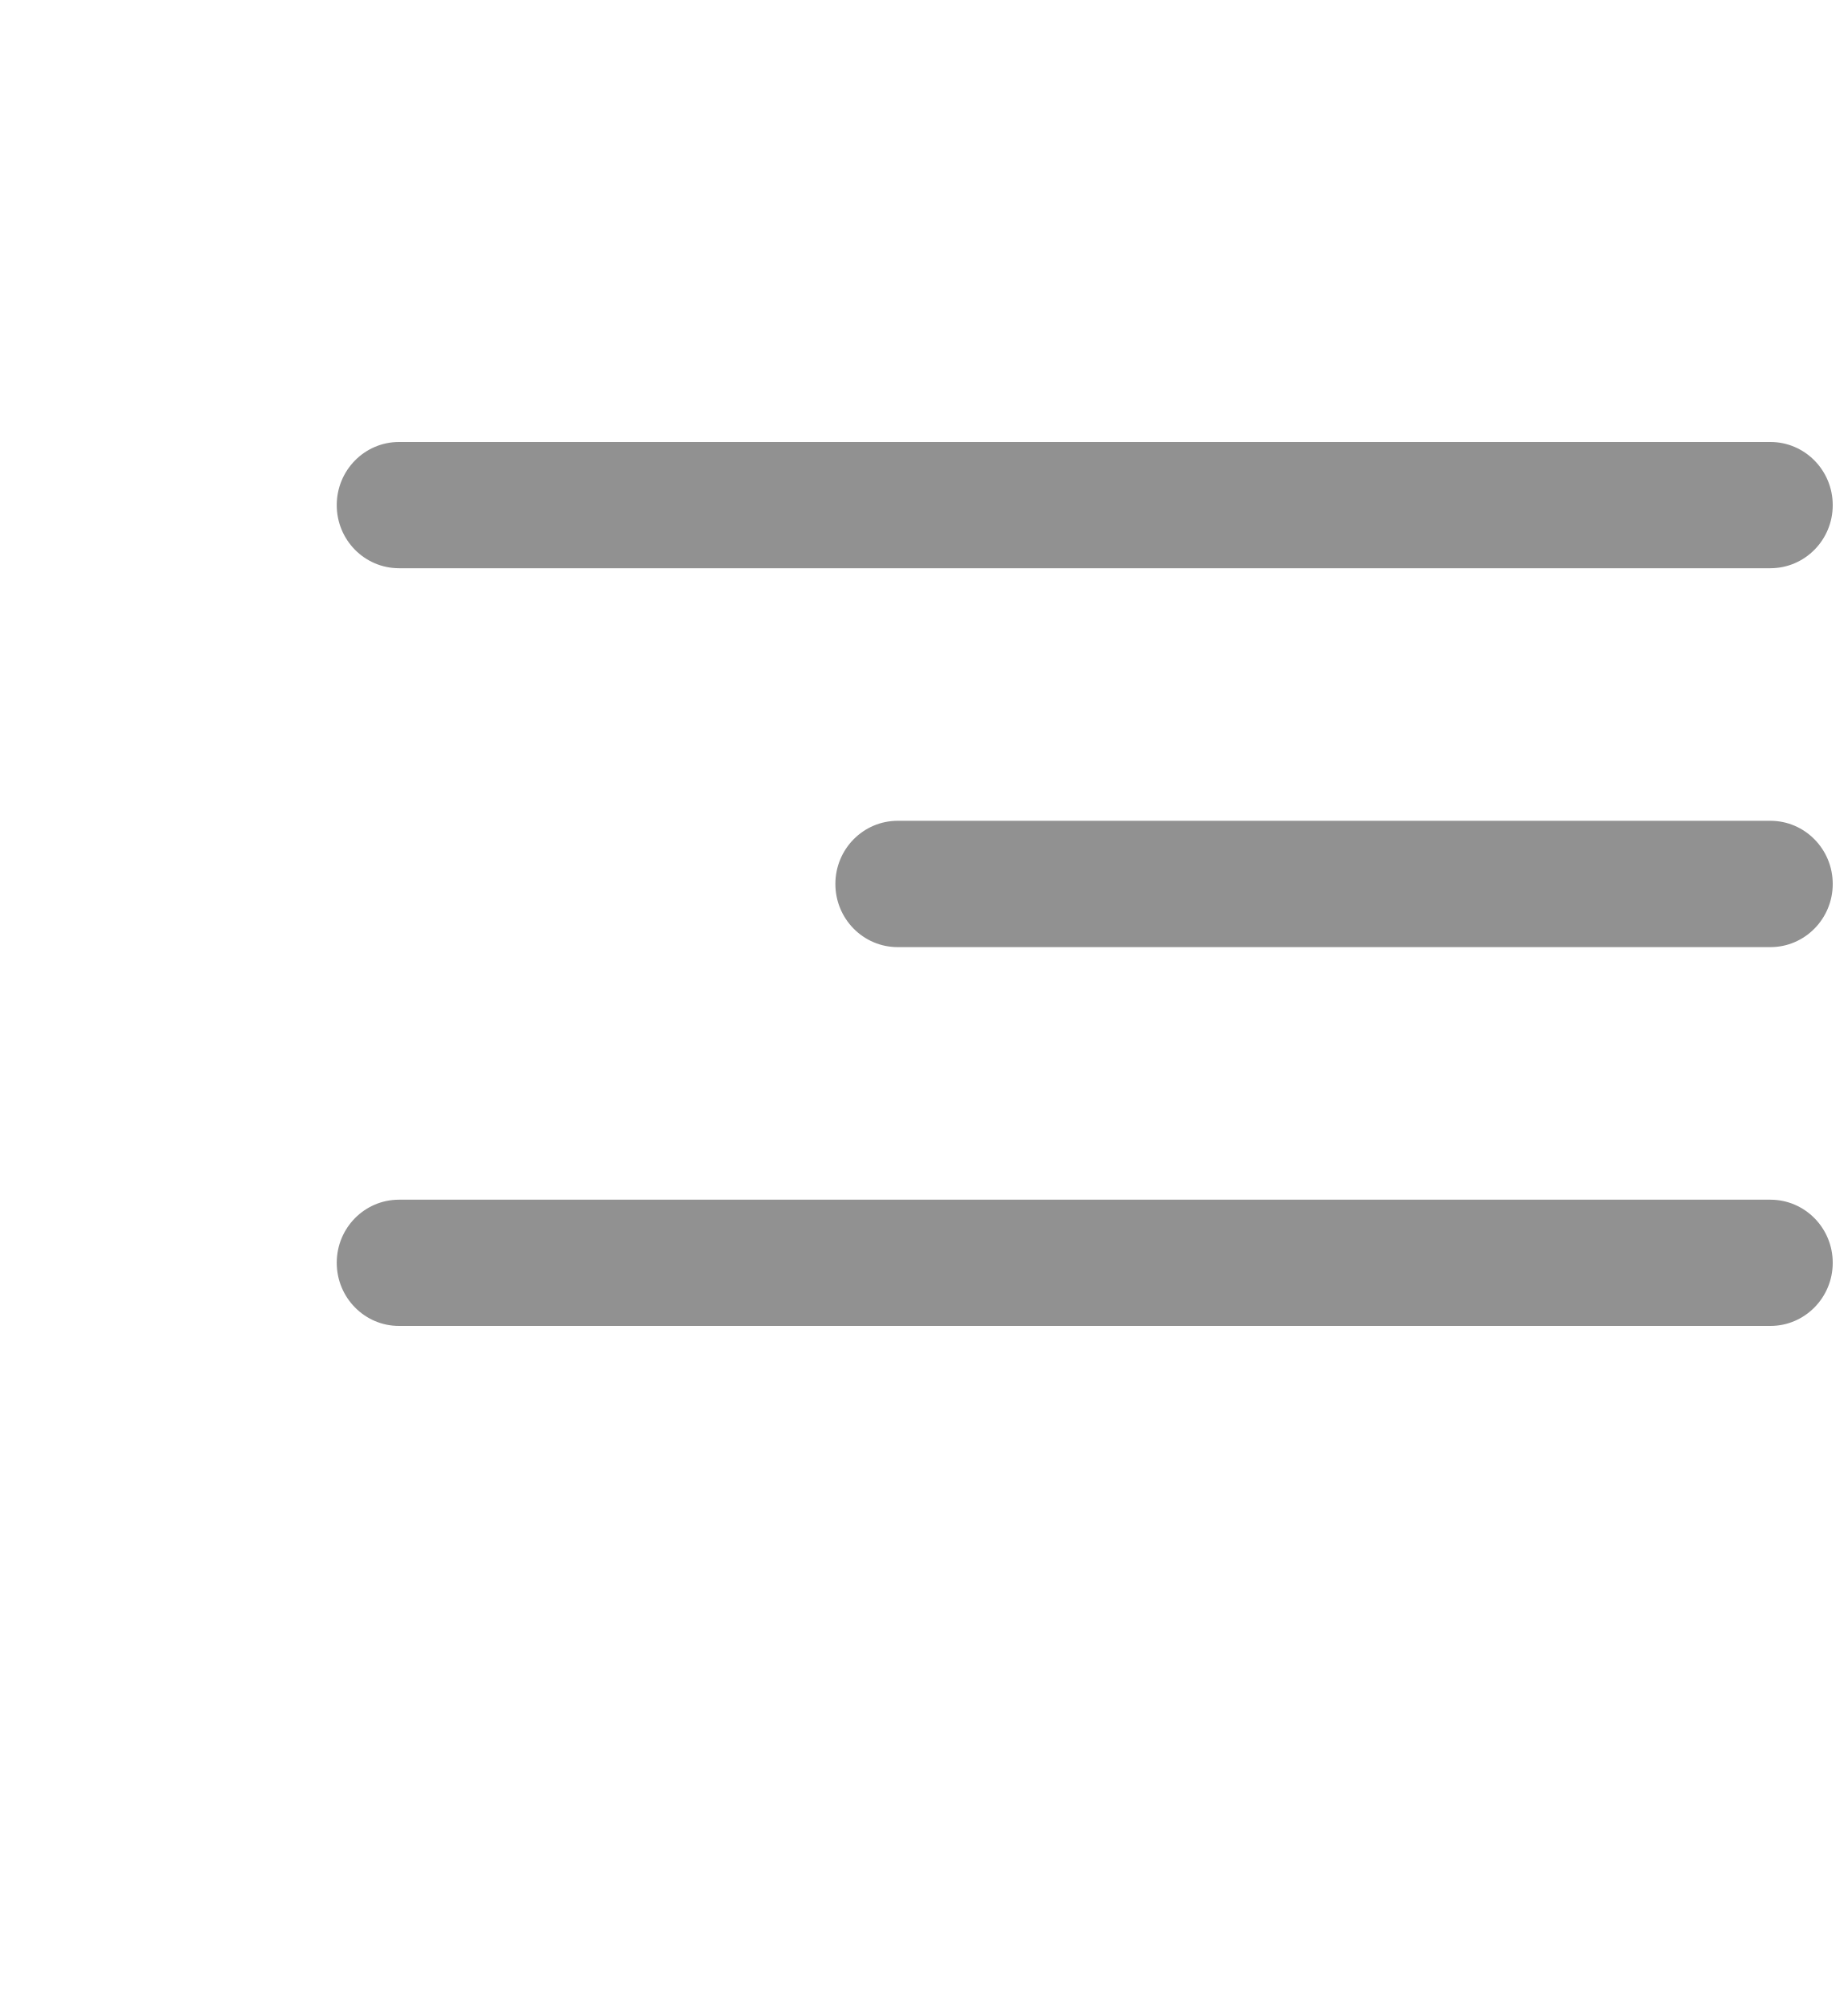
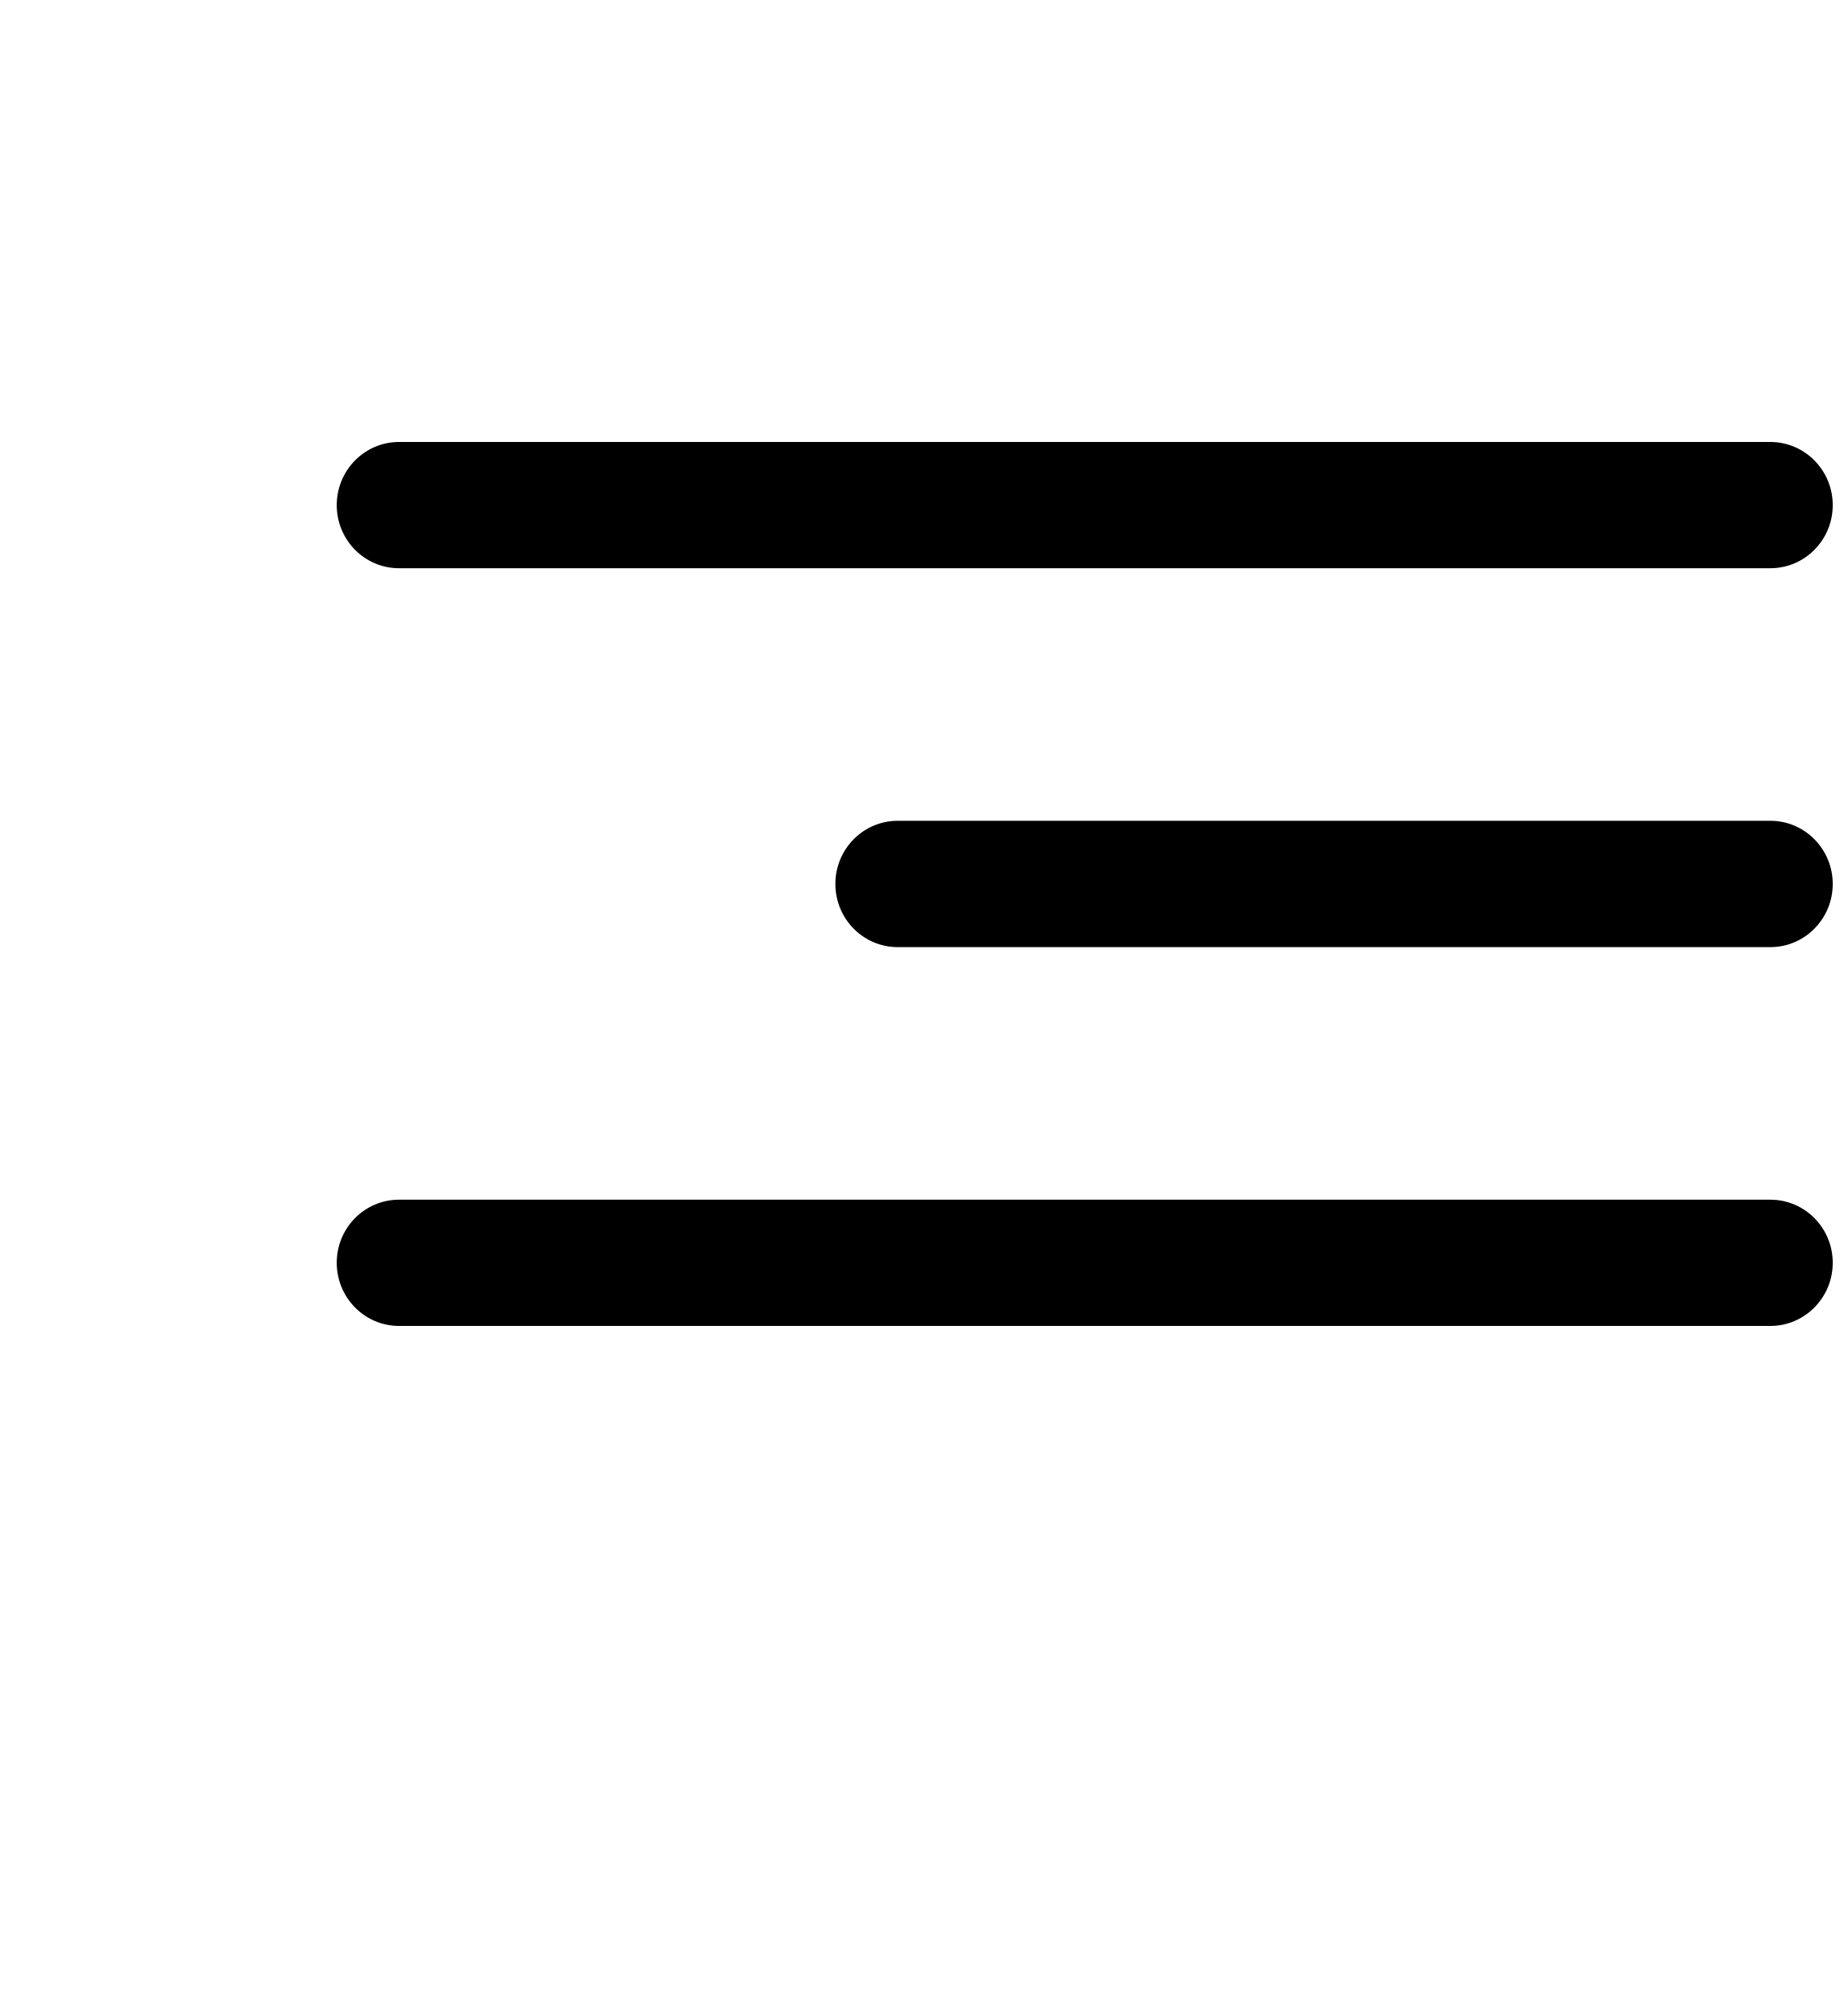
- <svg xmlns="http://www.w3.org/2000/svg" width="23" height="25" viewBox="-4 -5 23 25" fill="none">
-   <path fill-rule="evenodd" clip-rule="evenodd" d="M18.81 10.714C18.81 10.28 18.462 9.929 18.034 9.929H0.966C0.538 9.929 0.191 10.28 0.191 10.714C0.191 11.148 0.538 11.5 0.966 11.5H18.034C18.462 11.5 18.81 11.148 18.81 10.714Z" fill="#919191" />
-   <path fill-rule="evenodd" clip-rule="evenodd" d="M18.81 6C18.81 5.566 18.462 5.214 18.034 5.214H7.173C6.744 5.214 6.397 5.566 6.397 6C6.397 6.434 6.744 6.786 7.173 6.786H18.034C18.462 6.786 18.81 6.434 18.81 6Z" fill="#919191" />
-   <path fill-rule="evenodd" clip-rule="evenodd" d="M18.81 1.286C18.81 0.852 18.462 0.5 18.034 0.5H0.966C0.538 0.5 0.191 0.852 0.191 1.286C0.191 1.72 0.538 2.071 0.966 2.071H18.034C18.462 2.071 18.81 1.72 18.81 1.286Z" fill="#919191" />
+ <svg xmlns="http://www.w3.org/2000/svg" width="23" height="25" viewBox="-4 -5 23 25" fill="#current">
+   <path fill-rule="evenodd" clip-rule="evenodd" d="M18.81 10.714C18.81 10.28 18.462 9.929 18.034 9.929H0.966C0.538 9.929 0.191 10.28 0.191 10.714C0.191 11.148 0.538 11.5 0.966 11.5H18.034C18.462 11.5 18.81 11.148 18.81 10.714Z" fill="#current" />
+   <path fill-rule="evenodd" clip-rule="evenodd" d="M18.81 6C18.81 5.566 18.462 5.214 18.034 5.214H7.173C6.744 5.214 6.397 5.566 6.397 6C6.397 6.434 6.744 6.786 7.173 6.786H18.034C18.462 6.786 18.81 6.434 18.81 6Z" fill="#current" />
+   <path fill-rule="evenodd" clip-rule="evenodd" d="M18.81 1.286C18.81 0.852 18.462 0.5 18.034 0.5H0.966C0.538 0.5 0.191 0.852 0.191 1.286C0.191 1.72 0.538 2.071 0.966 2.071H18.034C18.462 2.071 18.81 1.72 18.81 1.286Z" fill="#current" />
</svg>
